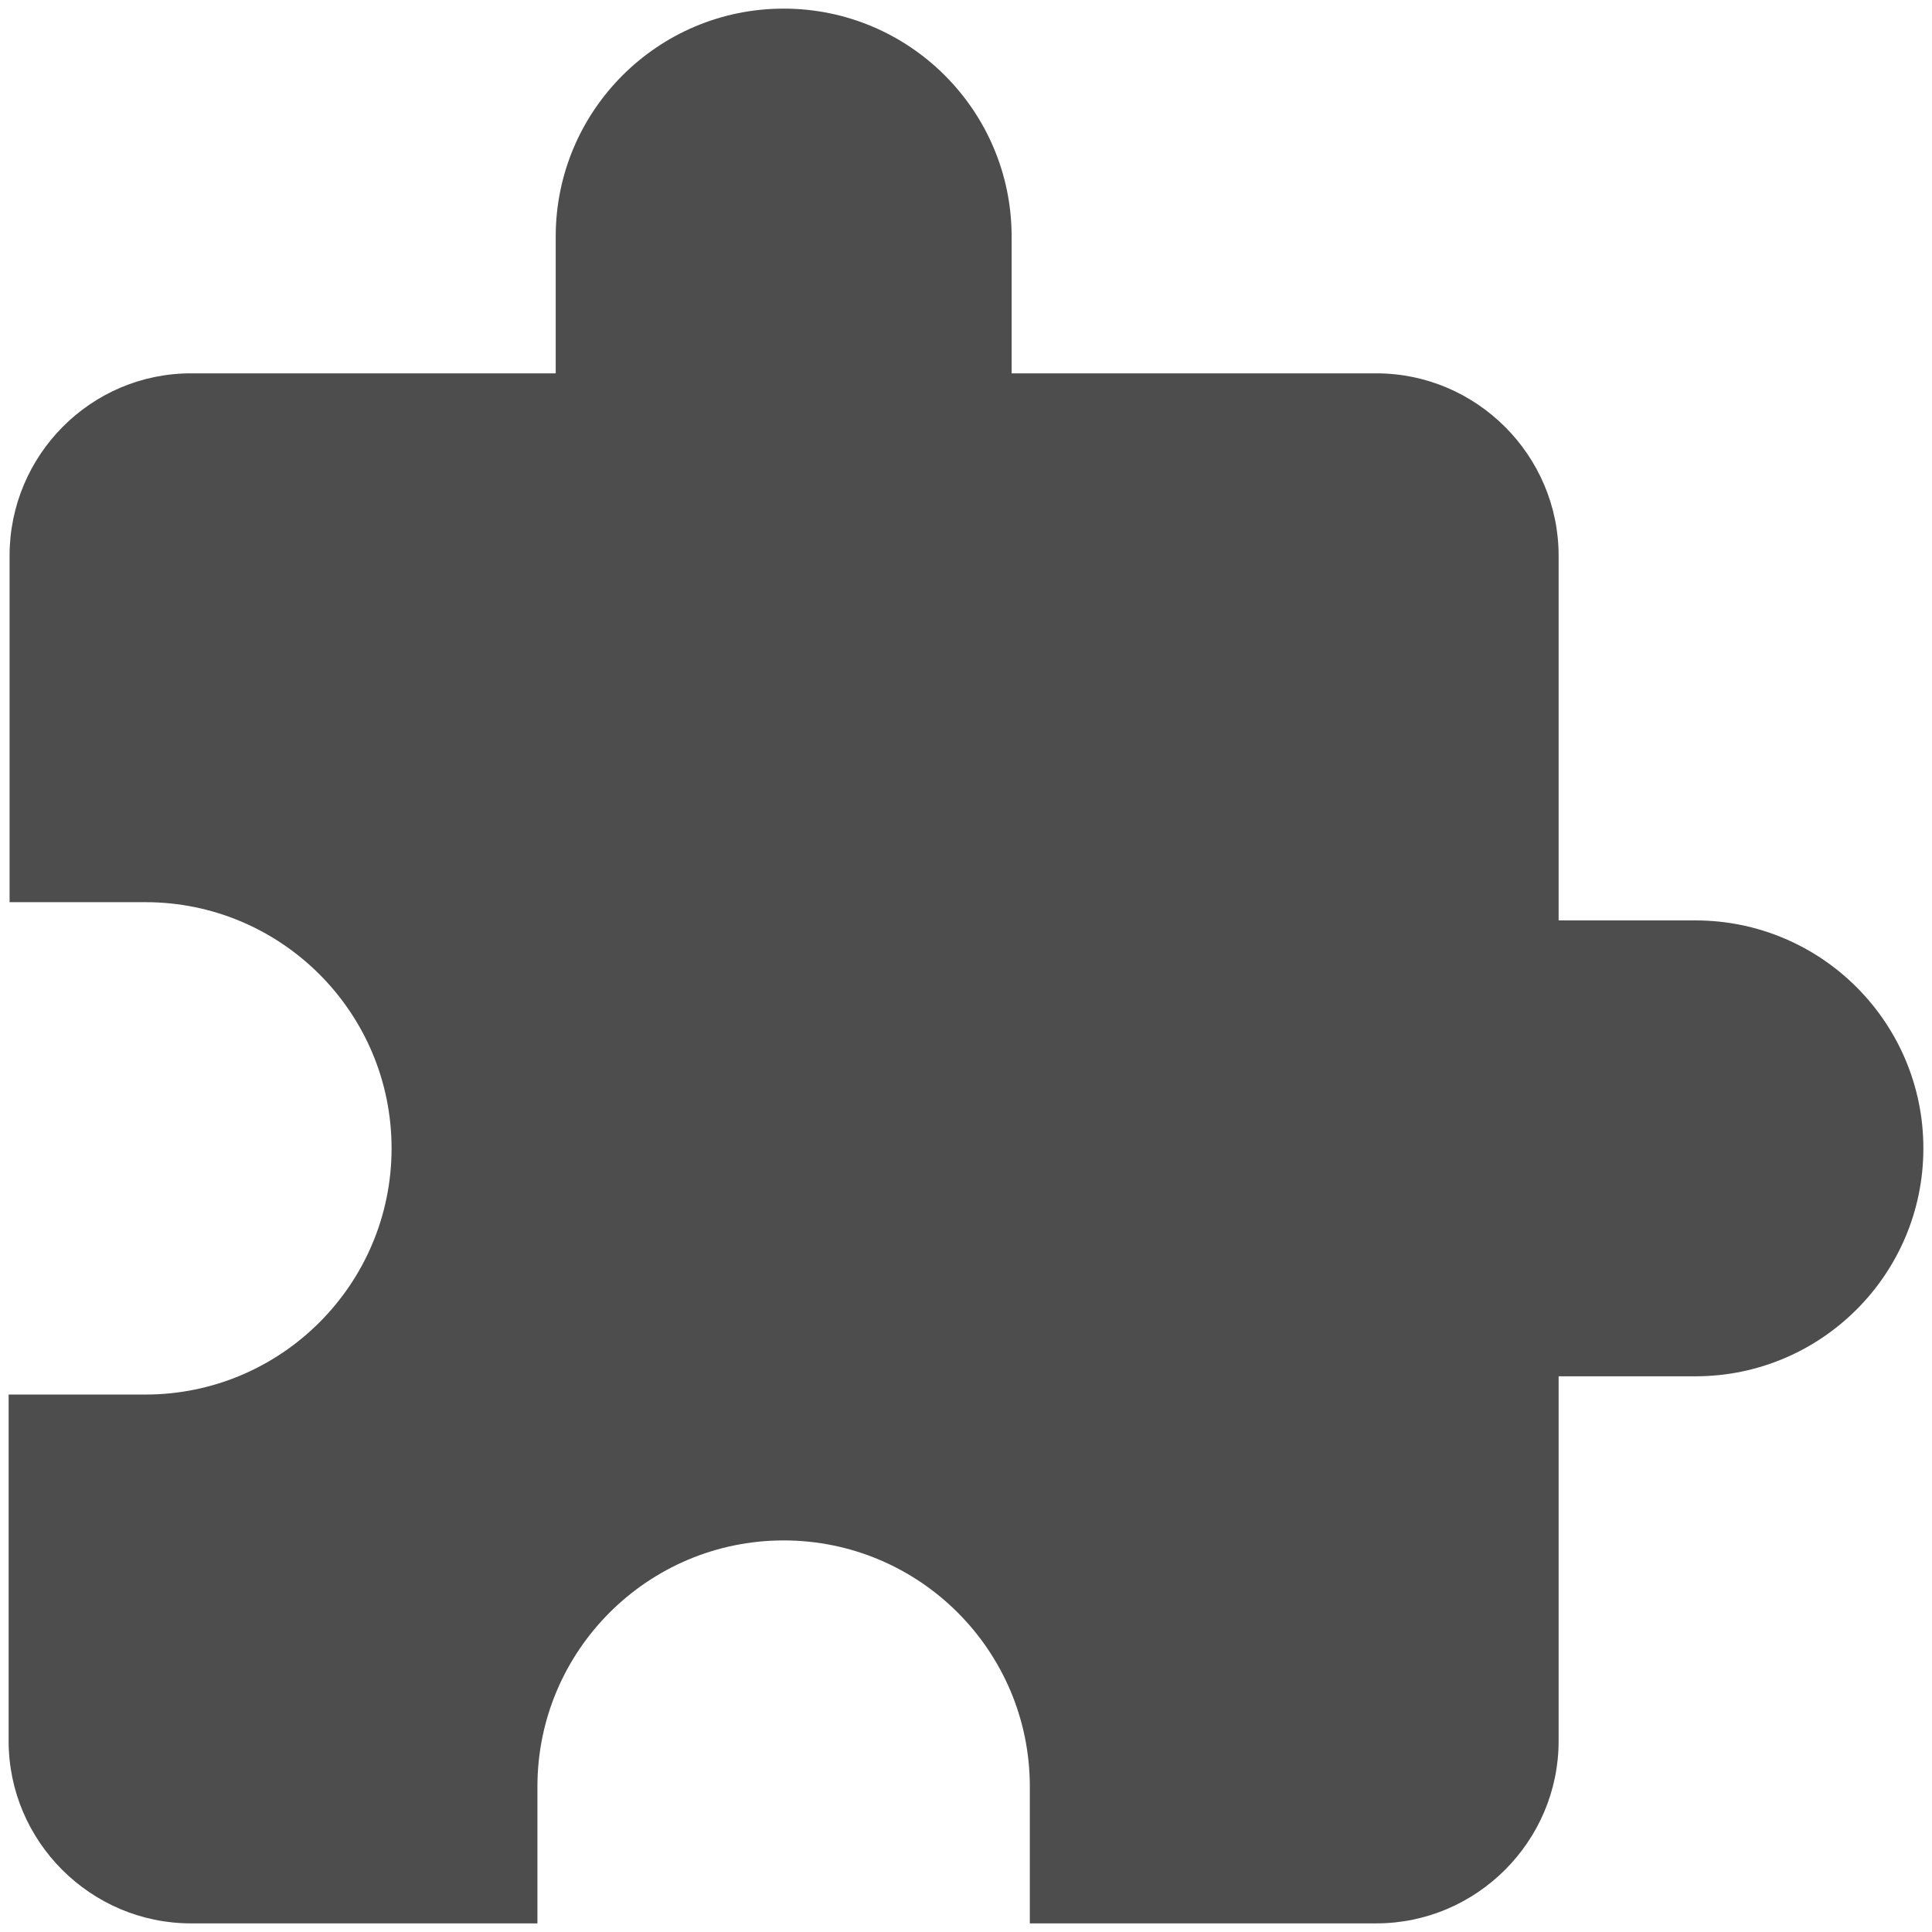
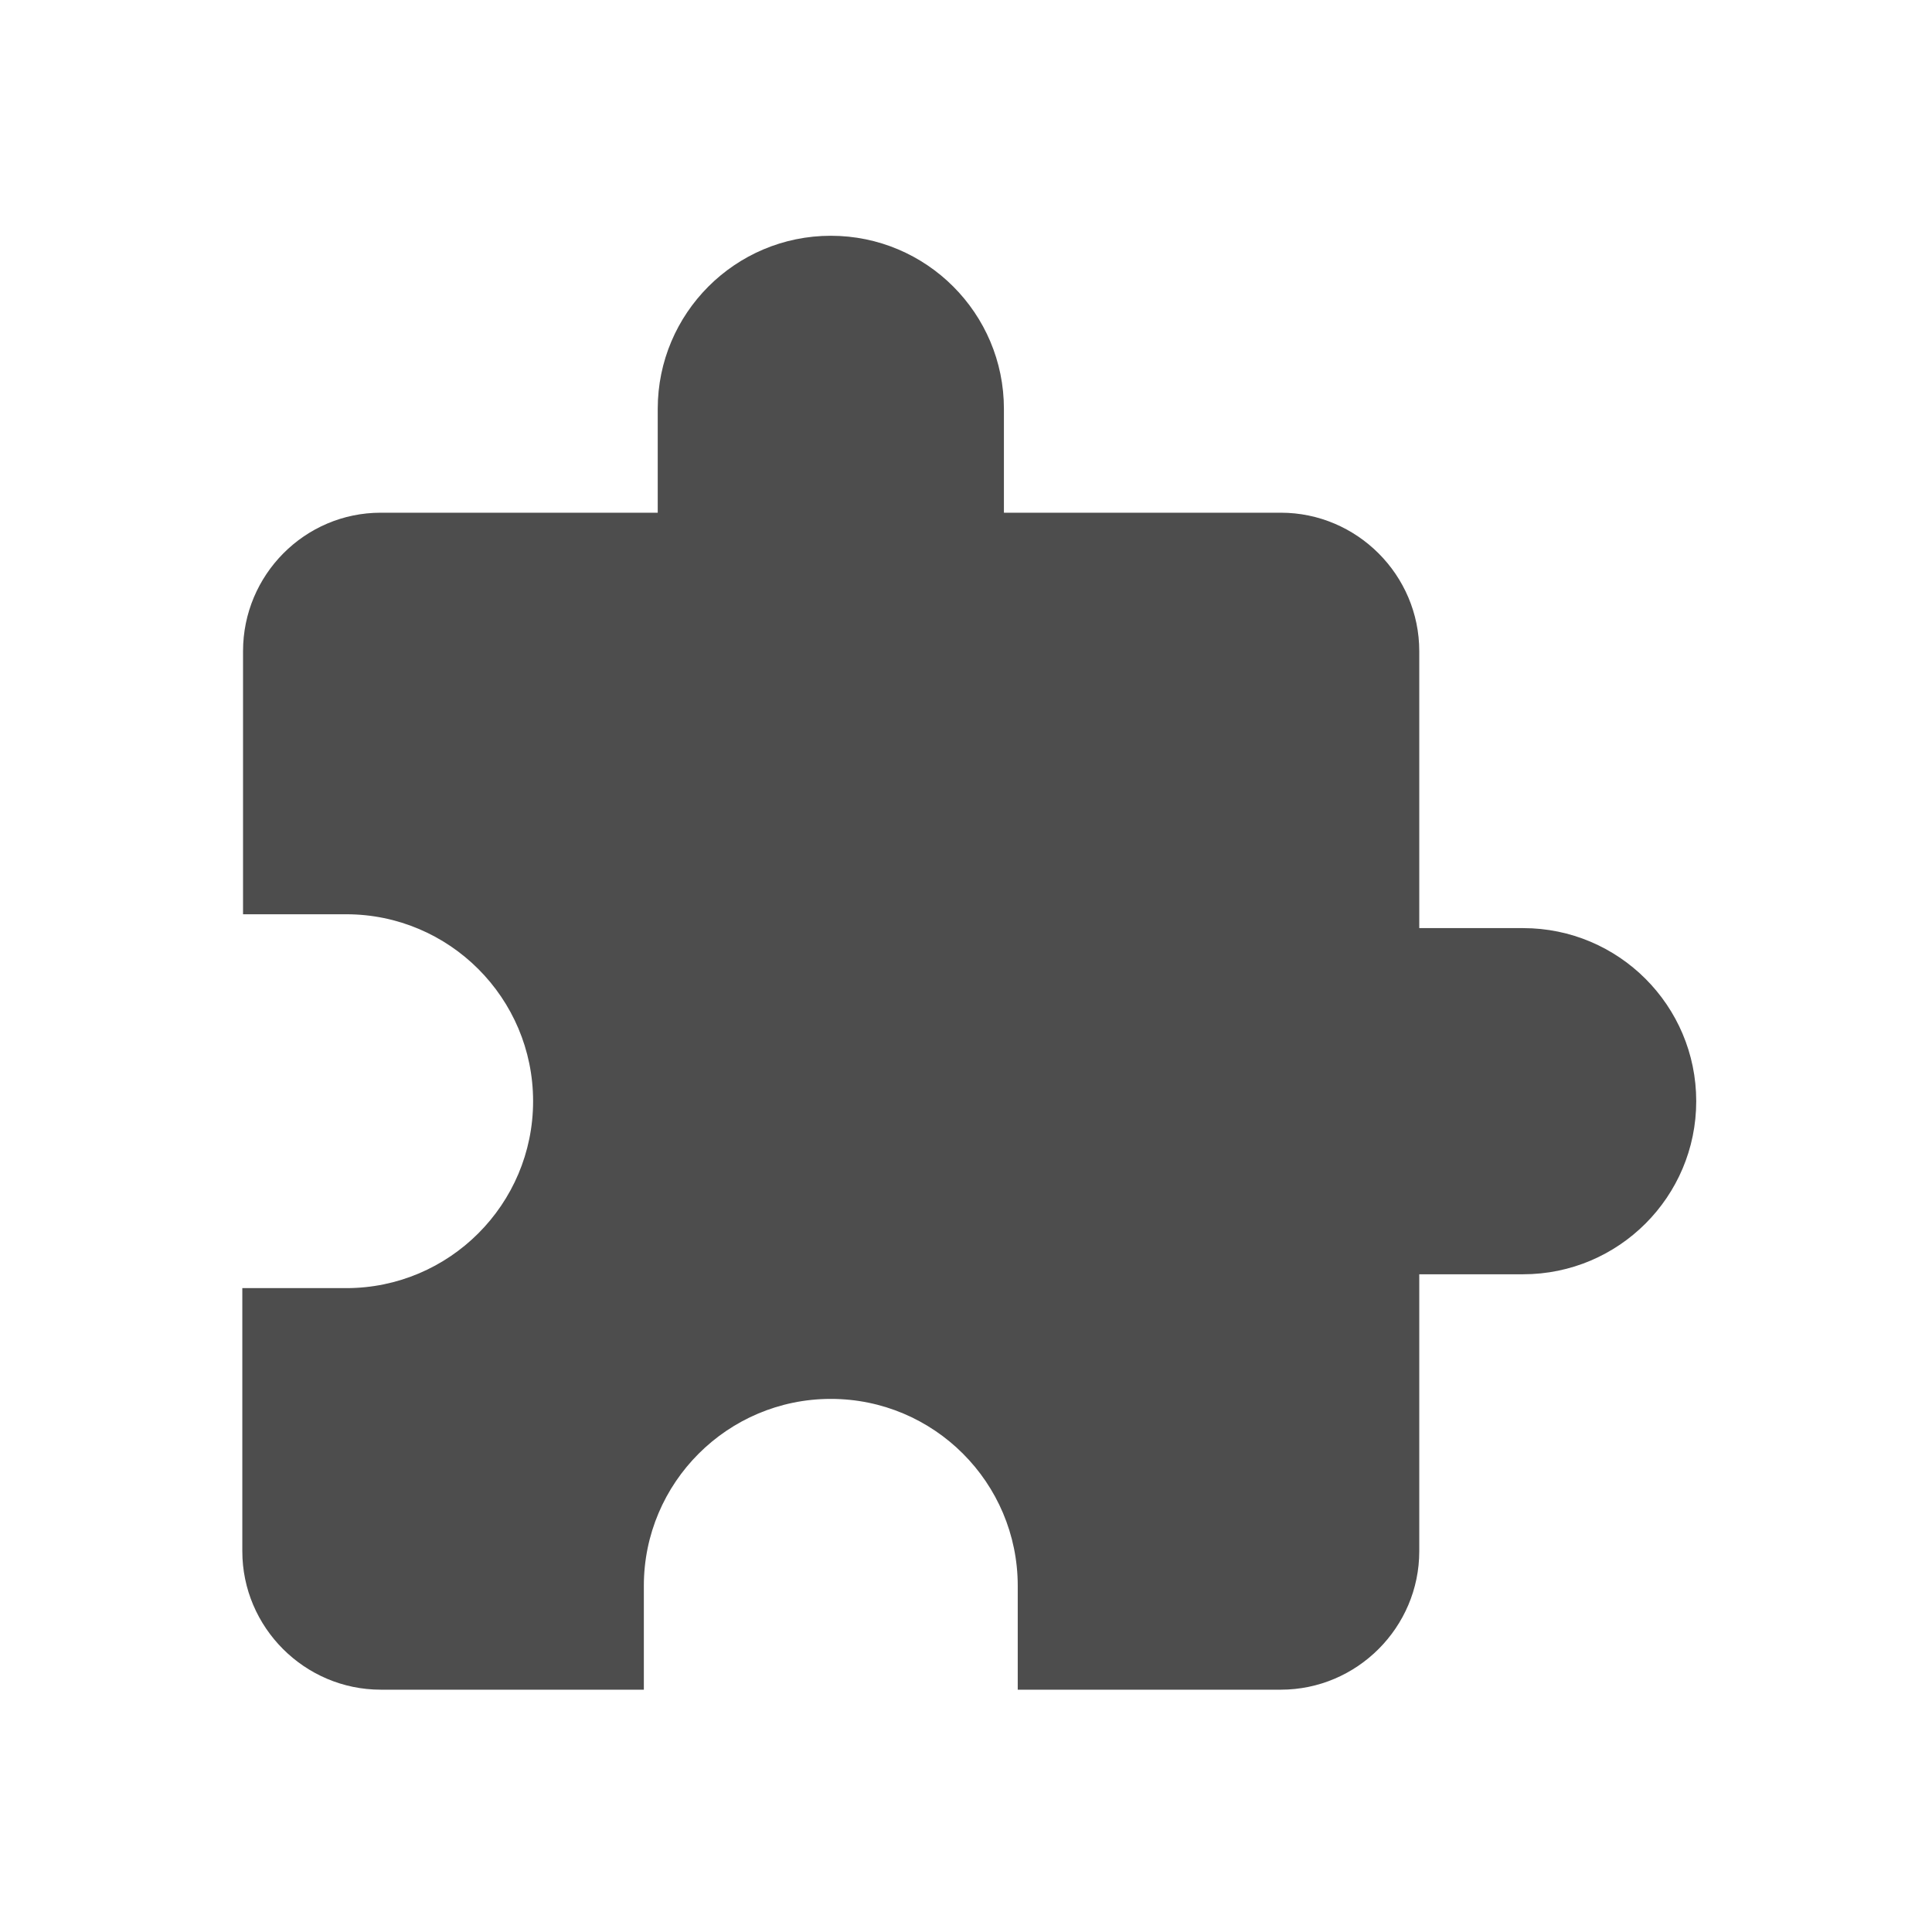
- <svg xmlns="http://www.w3.org/2000/svg" width="224" height="224" overflow="hidden">
-   <defs>
+ <svg xmlns="http://www.w3.org/2000/svg" width="22" height="22" overflow="hidden" version="1.1" id="svg13" style="overflow:hidden">
+   <defs id="defs5">
    <clipPath id="clip0">
-       <path d="M1377 179 1601 179 1601 403 1377 403Z" fill-rule="evenodd" clip-rule="evenodd" />
+       <path d="m 1340,143 h 298 v 297 h -298 z" id="path2" style="clip-rule:evenodd;fill-rule:evenodd" />
    </clipPath>
  </defs>
-   <g clip-path="url(#clip0)" transform="translate(-1377 -179)">
-     <path d="M1573.57 285.714 1557.71 285.714 1557.71 243.429C1557.71 231.8 1548.2 222.286 1536.57 222.286L1494.29 222.286 1494.29 206.429C1494.29 191.84 1482.45 180 1467.86 180 1453.27 180 1441.43 191.84 1441.43 206.429L1441.43 222.286 1399.14 222.286C1387.51 222.286 1378.11 231.8 1378.11 243.429L1378.11 283.6 1393.86 283.6C1409.61 283.6 1422.4 296.391 1422.4 312.143 1422.4 327.894 1409.61 340.686 1393.86 340.686L1378 340.686 1378 380.857C1378 392.486 1387.51 402 1399.14 402L1439.31 402 1439.31 386.143C1439.31 370.391 1452.11 357.6 1467.86 357.6 1483.61 357.6 1496.4 370.391 1496.4 386.143L1496.4 402 1536.57 402C1548.2 402 1557.71 392.486 1557.71 380.857L1557.71 338.571 1573.57 338.571C1588.16 338.571 1600 326.731 1600 312.143 1600 297.554 1588.16 285.714 1573.57 285.714Z" fill="#4D4D4D" fill-rule="evenodd" />
+   <g clip-path="url(#clip0)" transform="matrix(0.07457627,0,0,0.07457627,-100.0068,-10.73898)" id="g11">
+     <rect x="1341" y="144" width="295" height="295" id="rect7" style="fill:#000000;fill-opacity:0" />
+     <path d="m 1573.57,285.714 h -15.86 v -42.285 c 0,-11.629 -9.51,-21.143 -21.14,-21.143 h -42.28 v -15.857 c 0,-14.589 -11.84,-26.429 -26.43,-26.429 -14.59,0 -26.43,11.84 -26.43,26.429 v 15.857 h -42.29 c -11.63,0 -21.03,9.514 -21.03,21.143 V 283.6 h 15.75 c 15.75,0 28.54,12.791 28.54,28.543 0,15.751 -12.79,28.543 -28.54,28.543 H 1378 v 40.171 c 0,11.629 9.51,21.143 21.14,21.143 h 40.17 v -15.857 c 0,-15.752 12.8,-28.543 28.55,-28.543 15.75,0 28.54,12.791 28.54,28.543 V 402 h 40.17 c 11.63,0 21.14,-9.514 21.14,-21.143 v -42.286 h 15.86 c 14.59,0 26.43,-11.84 26.43,-26.428 0,-14.589 -11.84,-26.429 -26.43,-26.429 z" id="path9" style="fill:#4d4d4d;fill-rule:evenodd" />
  </g>
</svg>
